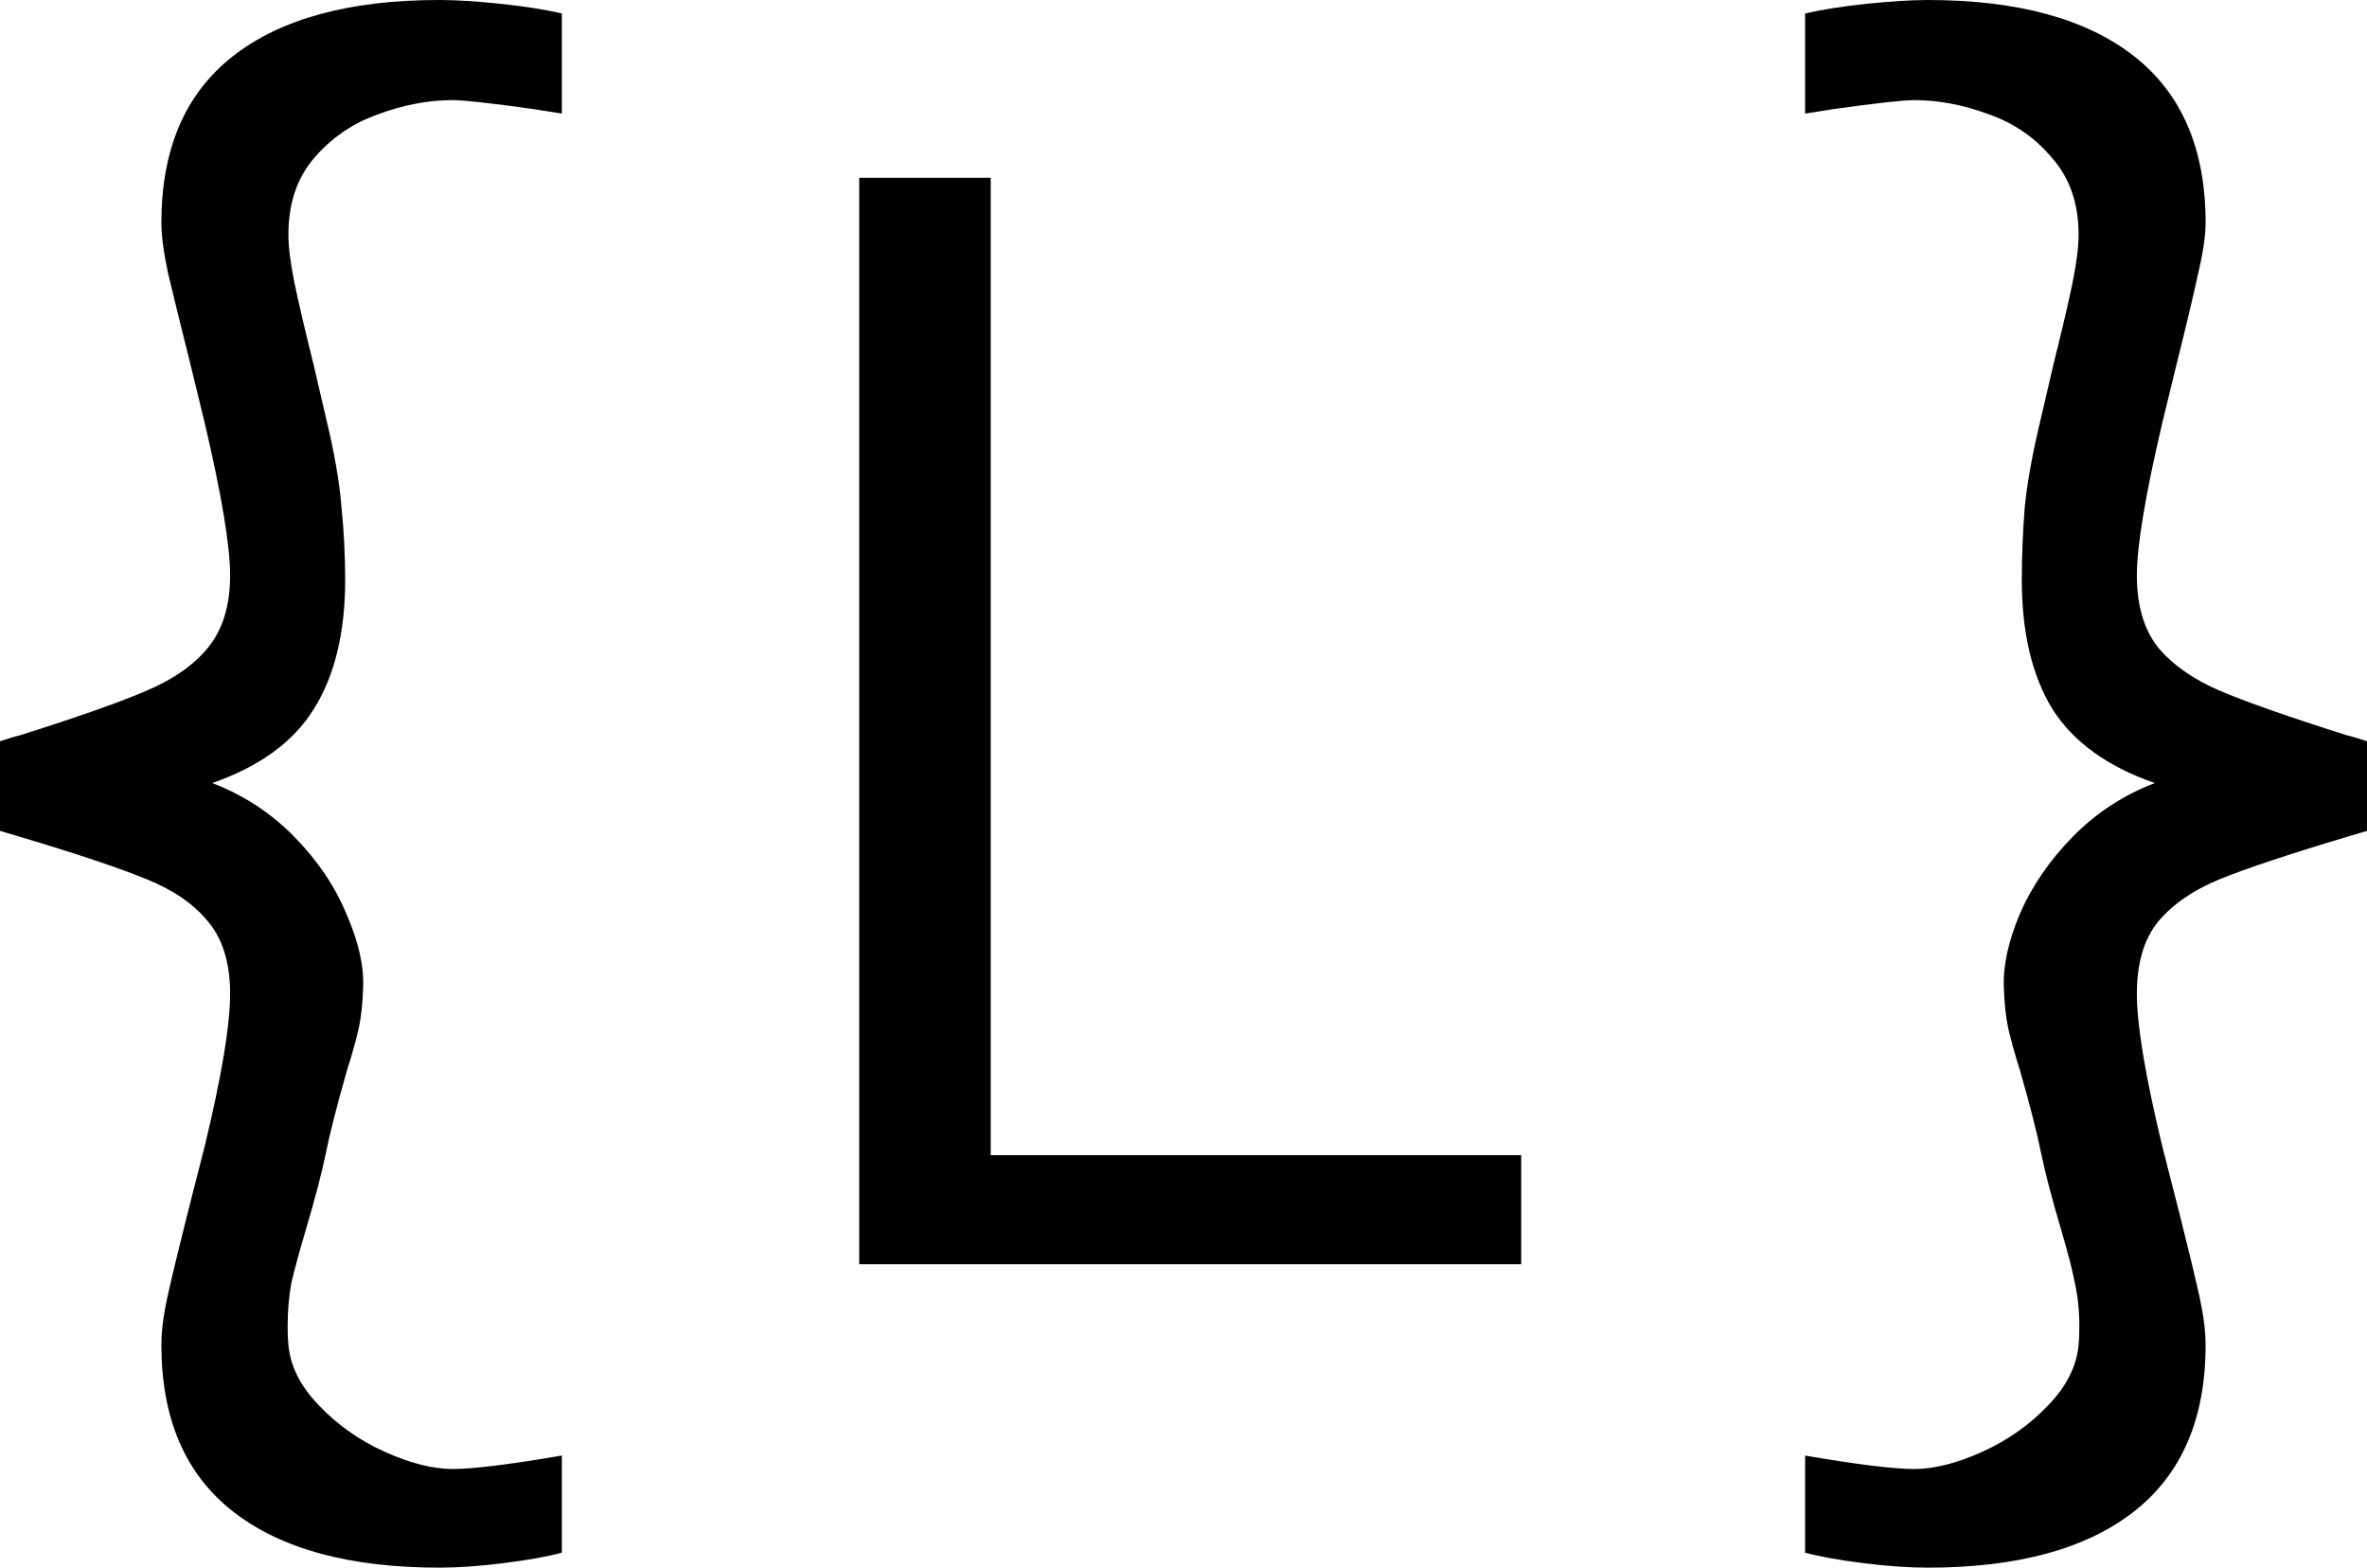
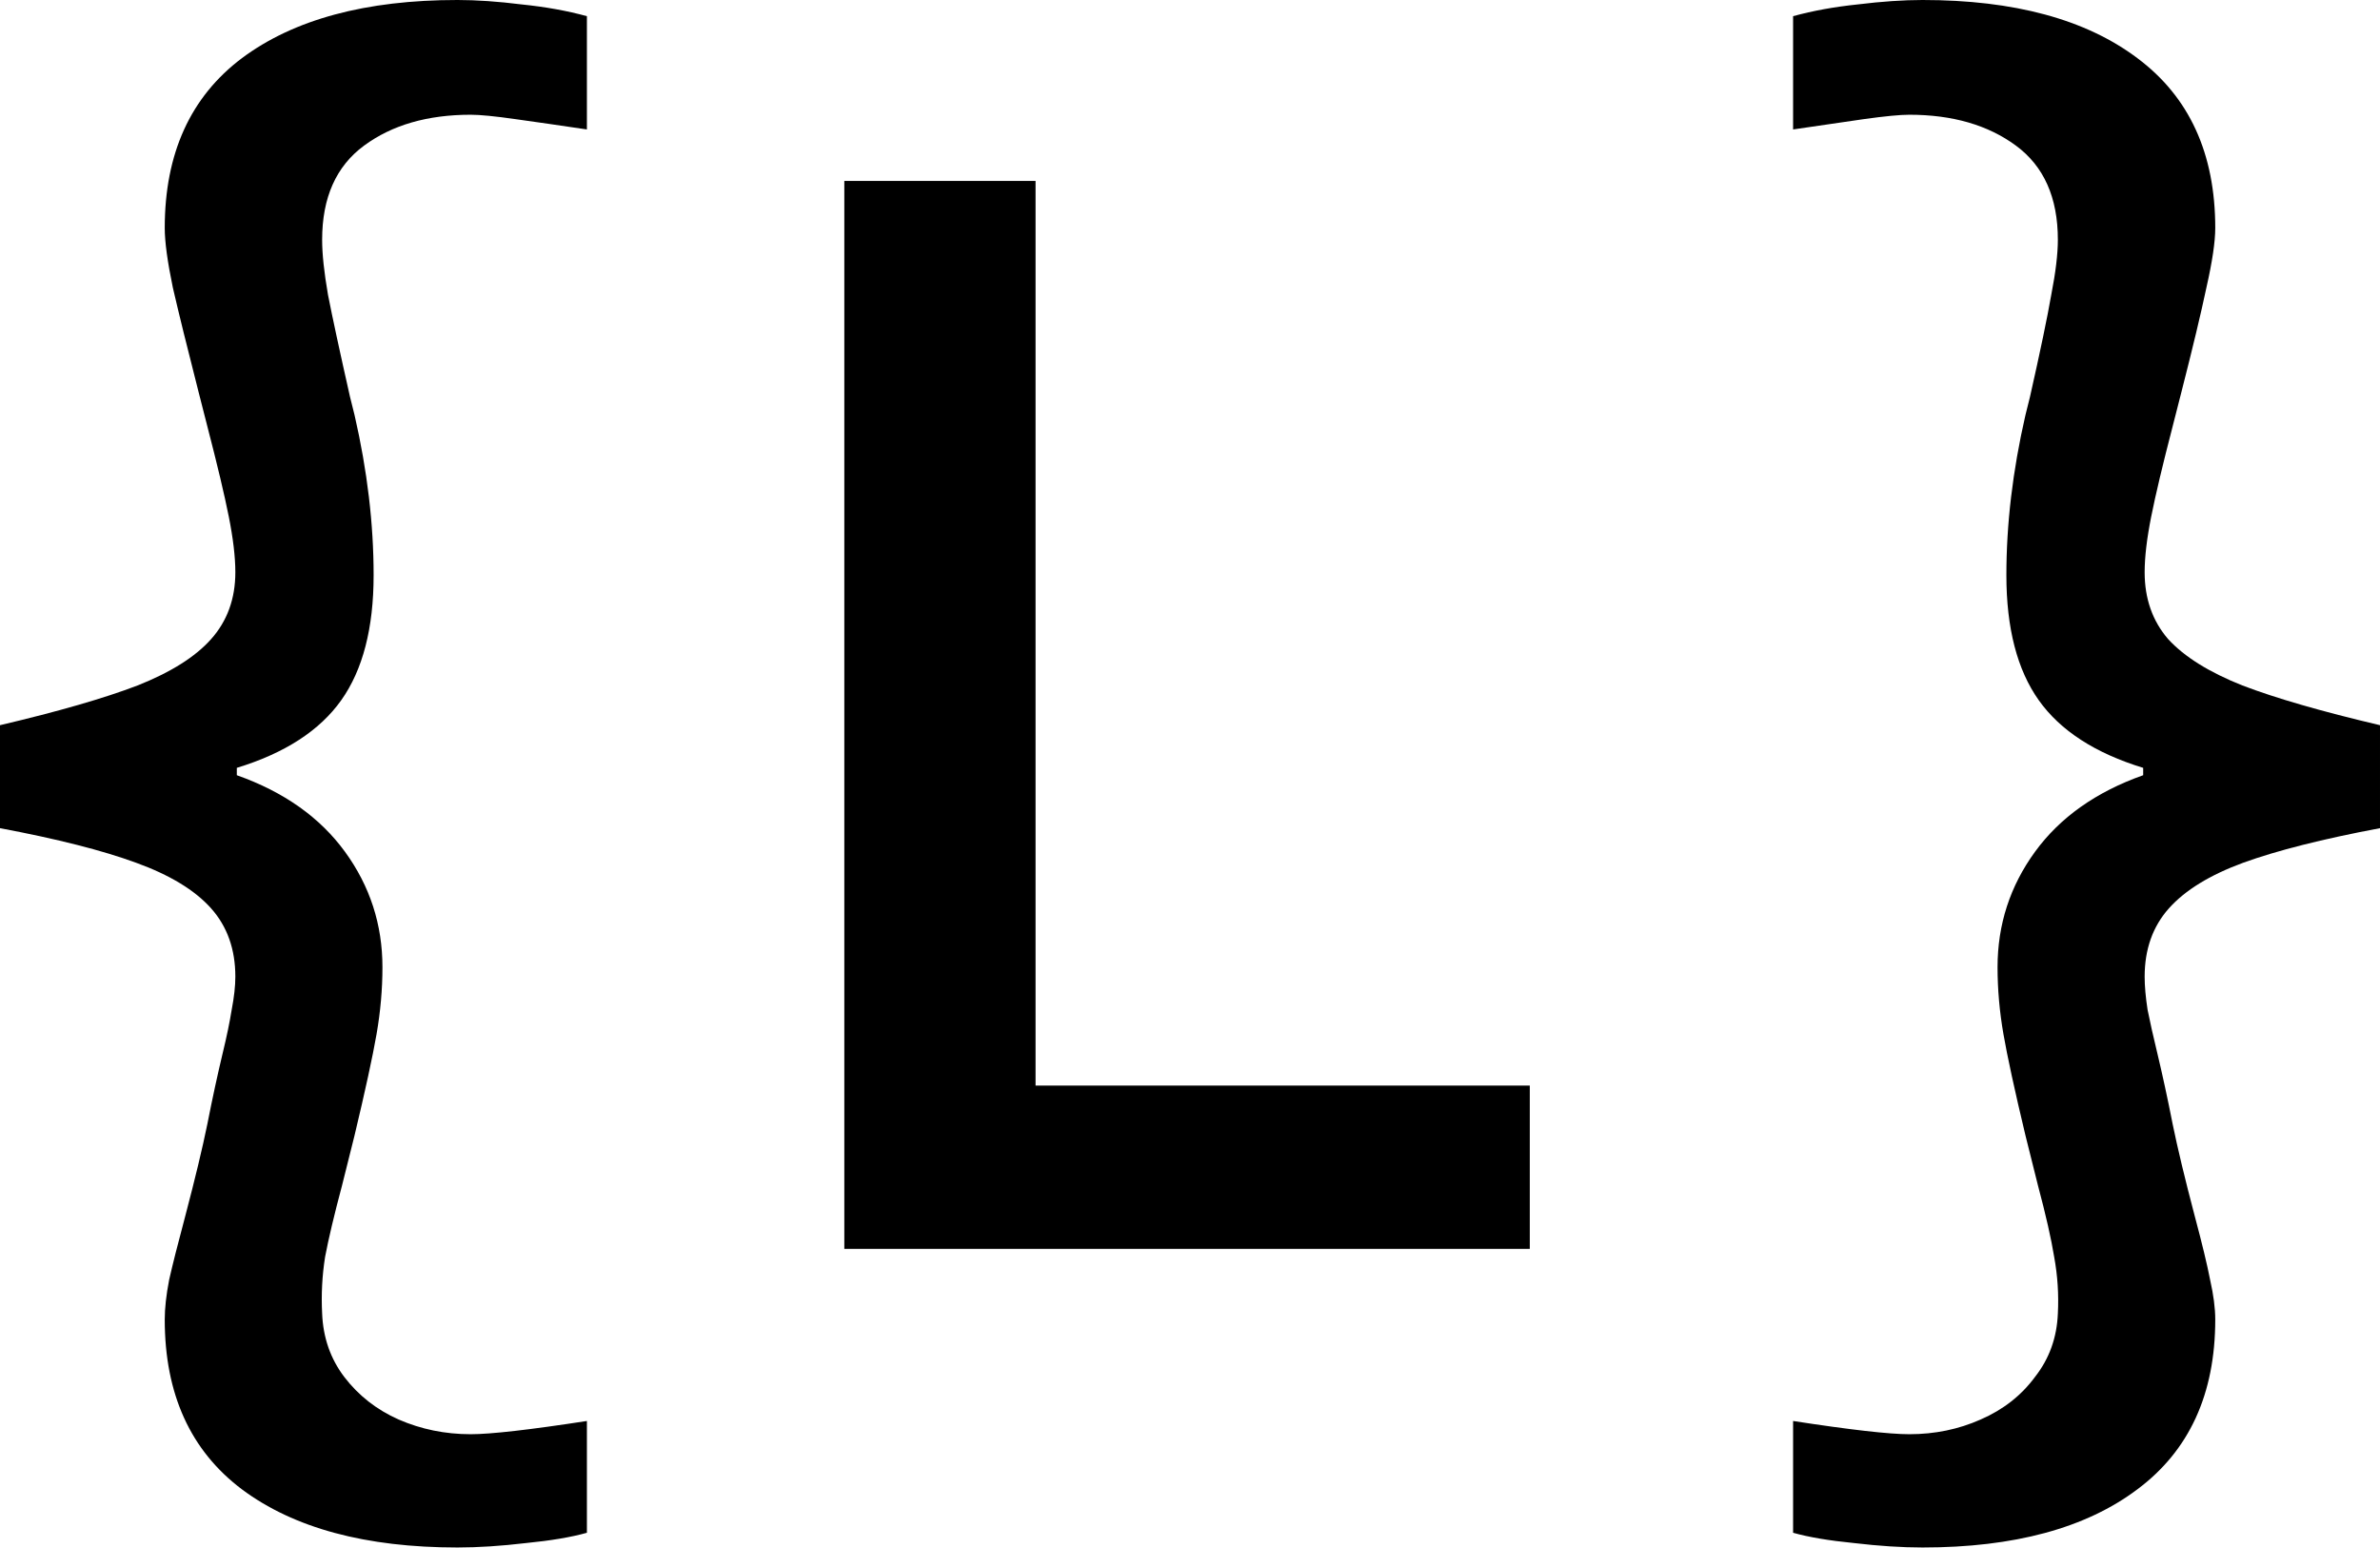
- <svg xmlns="http://www.w3.org/2000/svg" width="89.408mm" height="59.21mm" viewBox="0 0 89.408 59.21" version="1.1" id="svg839">
-   <defs id="defs836">
-     <rect x="75.863" y="354.886" width="861.498" height="416.605" id="rect2640" />
+ <svg xmlns="http://www.w3.org/2000/svg" width="102.743mm" height="66.802mm" viewBox="0 0 102.743 66.802" version="1.1" id="svg829">
+   <defs id="defs826">
+     <rect x="122.153" y="401.175" width="684.056" height="415.319" id="rect2234" />
  </defs>
-   <g id="layer1" transform="translate(-26.84548,-98.26135)">
-     <g aria-label="{L}" transform="scale(0.2645833)" id="text2638" style="font-size:213.333px;line-height:1.25;white-space:pre;shape-inside:url(#rect2640)">
-       <path d="m 164.183,595.168 q -19.2,0 -29.44,-8 -10.24,-8 -10.24,-23.787 0,-2.88 0.853,-6.827 0.853,-3.84 2.773,-11.52 l 2.56,-10.027 q 3.627,-15.04 3.627,-21.76 0,-6.507 -3.093,-10.24 -2.987,-3.733 -8.747,-6.08 -5.653,-2.347 -18.133,-6.08 l -2.88,-0.853 v -12.8 q 1.92,-0.64 2.88,-0.853 12.48,-3.947 18.133,-6.4 5.76,-2.453 8.747,-6.187 3.093,-3.84 3.093,-10.24 0,-6.293 -3.627,-21.76 l -2.133,-8.747 q -2.027,-8.107 -3.093,-12.587 -0.96,-4.48 -0.96,-7.253 0,-15.787 10.24,-23.787 10.24,-8 29.44,-8 3.52,0 8.64,0.533 5.12,0.533 8.853,1.387 v 14.293 l -4.053,-0.64 q -9.173,-1.28 -11.52,-1.28 -5.227,0 -10.667,2.027 -5.44,1.92 -9.173,6.293 -3.627,4.267 -3.627,10.88 0,2.56 0.853,6.827 0.853,4.16 2.667,11.413 l 1.813,7.787 q 1.813,7.467 2.24,12.8 0.533,5.333 0.533,10.453 0,11.307 -4.48,18.453 -4.373,7.04 -14.507,10.56 6.72,2.56 11.733,7.68 5.013,5.12 7.467,11.093 2.56,5.867 2.347,10.453 -0.107,3.413 -0.64,5.867 -0.533,2.347 -1.707,6.08 -2.133,7.467 -2.987,11.733 -0.853,4.16 -2.88,10.987 -1.387,4.693 -2.027,7.467 -0.533,2.88 -0.533,6.187 0,1.707 0.107,2.667 0.427,4.587 4.373,8.64 3.947,4.16 9.387,6.613 5.44,2.453 9.707,2.453 4.373,0 15.573,-1.92 v 13.867 q -3.2,0.853 -8.32,1.493 -5.12,0.64 -9.173,0.64 z" style="font-family:JuliaMono;-inkscape-font-specification:JuliaMono" id="path25795" />
-       <path d="m 224.129,396.768 h 18.773 v 139.52 h 75.733 v 15.573 h -94.507 z" style="font-family:JuliaMono;-inkscape-font-specification:JuliaMono" id="path25797" />
-       <path d="m 376.662,595.168 q -4.053,0 -9.173,-0.64 -5.12,-0.64 -8.32,-1.493 v -13.867 q 11.2,1.92 15.573,1.92 4.267,0 9.707,-2.453 5.44,-2.453 9.387,-6.613 3.947,-4.053 4.373,-8.64 0.107,-0.96 0.107,-2.667 0,-3.307 -0.64,-6.187 -0.533,-2.773 -1.92,-7.467 -2.027,-6.827 -2.88,-10.987 -0.853,-4.267 -2.987,-11.733 -1.173,-3.733 -1.707,-6.08 -0.533,-2.453 -0.64,-5.867 -0.213,-4.587 2.24,-10.453 2.56,-5.973 7.573,-11.093 5.013,-5.12 11.733,-7.68 -10.133,-3.52 -14.613,-10.56 -4.373,-7.147 -4.373,-18.453 0,-5.12 0.427,-10.453 0.533,-5.333 2.347,-12.8 l 1.813,-7.787 q 1.813,-7.253 2.667,-11.413 0.853,-4.267 0.853,-6.827 0,-6.613 -3.733,-10.88 -3.627,-4.373 -9.067,-6.293 -5.44,-2.027 -10.667,-2.027 -2.347,0 -11.52,1.28 l -4.053,0.64 v -14.293 q 3.733,-0.853 8.853,-1.387 5.227,-0.533 8.64,-0.533 19.2,0 29.44,8 10.24,8 10.24,23.787 0,2.773 -1.067,7.253 -0.96,4.48 -2.987,12.587 l -2.133,8.747 q -3.627,15.467 -3.627,21.76 0,6.4 2.987,10.24 3.093,3.733 8.747,6.187 5.76,2.453 18.24,6.4 0.96,0.213 2.88,0.853 v 12.8 l -2.88,0.853 q -12.48,3.733 -18.24,6.08 -5.653,2.347 -8.747,6.08 -2.987,3.733 -2.987,10.24 0,6.72 3.627,21.76 l 2.56,10.027 q 1.92,7.68 2.773,11.52 0.853,3.947 0.853,6.827 0,15.787 -10.24,23.787 -10.24,8 -29.44,8 z" style="font-family:JuliaMono;-inkscape-font-specification:JuliaMono" id="path25799" />
+   <g id="layer1" transform="translate(-38.85997,-110.8637)">
+     <g aria-label="{L}" transform="scale(0.2645833)" id="text2232" style="font-size:240px;line-height:1.25;white-space:pre;shape-inside:url(#rect2234)">
+       <path d="m 221.512,671.492 q -22.44,0 -35.16,-9.48 -12.6,-9.48 -12.6,-27.72 0,-2.76 0.72,-6.48 0.84,-3.72 2.64,-10.44 2.4,-9.12 3.6,-15 1.2,-6.12 2.52,-11.64 0.96,-3.96 1.44,-6.96 0.6,-3.12 0.6,-5.4 0,-6.72 -3.96,-11.16 -3.96,-4.44 -12.24,-7.44 -8.16,-3 -22.2,-5.64 v -16.8 q 14.28,-3.36 22.44,-6.48 8.16,-3.24 12,-7.56 3.96,-4.44 3.96,-10.92 0,-3.72 -1.08,-9.12 -1.08,-5.4 -3.48,-14.64 l -1.44,-5.64 q -2.76,-10.8 -4.2,-17.04 -1.32,-6.36 -1.32,-9.72 0,-18.24 12.6,-27.72 12.72,-9.48 35.16,-9.48 4.68,0 10.44,0.72 5.88,0.6 10.68,1.92 v 18.48 q -6.48,-0.96 -11.64,-1.68 -5.04,-0.72 -7.32,-0.72 -10.56,0 -17.4,5.04 -6.84,5.04 -6.84,15.36 0,3.48 0.96,9 1.08,5.52 3.6,16.68 l 0.72,2.88 q 3.12,13.56 3.12,26.16 0,12.96 -5.28,20.4 -5.28,7.44 -17.04,11.04 v 1.2 q 11.52,4.08 17.64,12.48 6.12,8.4 6.12,18.84 0,5.4 -0.96,10.92 -0.96,5.52 -3.6,16.56 l -2.04,8.16 q -1.92,7.2 -2.76,11.64 -0.72,4.56 -0.48,9.24 0.24,5.88 3.6,10.32 3.48,4.56 8.88,6.96 5.52,2.4 11.76,2.4 4.92,0 18.96,-2.16 v 18.24 q -3.84,1.08 -9.96,1.68 -6.12,0.72 -11.16,0.72 z" style="font-weight:bold;font-family:JuliaMono;-inkscape-font-specification:'JuliaMono Bold'" id="path12977" />
+       <path d="m 284.632,448.532 h 31.2 v 147.6 h 80.64 v 26.64 h -111.84 z" style="font-weight:bold;font-family:JuliaMono;-inkscape-font-specification:'JuliaMono Bold'" id="path12979" />
+       <path d="m 460.552,671.492 q -5.04,0 -11.16,-0.72 -6.12,-0.6 -9.96,-1.68 v -18.24 q 14.04,2.16 18.96,2.16 6.24,0 11.64,-2.4 5.52,-2.4 8.88,-6.96 3.48,-4.44 3.72,-10.32 0.24,-4.68 -0.6,-9.24 -0.72,-4.44 -2.64,-11.64 l -2.04,-8.16 q -2.64,-11.04 -3.6,-16.56 -0.96,-5.52 -0.96,-10.92 0,-10.44 6.12,-18.84 6.12,-8.4 17.64,-12.48 v -1.2 q -11.76,-3.6 -17.04,-11.04 -5.28,-7.44 -5.28,-20.4 0,-12.6 3.12,-26.16 l 0.72,-2.88 q 2.52,-11.16 3.48,-16.68 1.08,-5.52 1.08,-9 0,-10.32 -6.84,-15.36 -6.84,-5.04 -17.4,-5.04 -2.28,0 -7.44,0.72 -5.04,0.72 -11.52,1.68 v -18.48 q 4.8,-1.32 10.56,-1.92 5.88,-0.72 10.56,-0.72 22.44,0 35.04,9.48 12.72,9.48 12.72,27.72 0,3.36 -1.44,9.72 -1.32,6.24 -4.08,17.04 l -1.44,5.64 q -2.4,9.24 -3.48,14.64 -1.08,5.4 -1.08,9.12 0,6.48 3.84,10.92 3.96,4.32 12.12,7.56 8.16,3.12 22.44,6.48 v 16.8 q -14.04,2.64 -22.32,5.64 -8.16,3 -12.12,7.44 -3.96,4.44 -3.96,11.16 0,2.28 0.48,5.4 0.6,3 1.56,6.96 1.32,5.52 2.52,11.64 1.2,5.88 3.6,15 1.8,6.72 2.52,10.44 0.84,3.72 0.84,6.48 0,18.24 -12.72,27.72 -12.6,9.48 -35.04,9.48 z" style="font-weight:bold;font-family:JuliaMono;-inkscape-font-specification:'JuliaMono Bold'" id="path12981" />
    </g>
  </g>
</svg>
